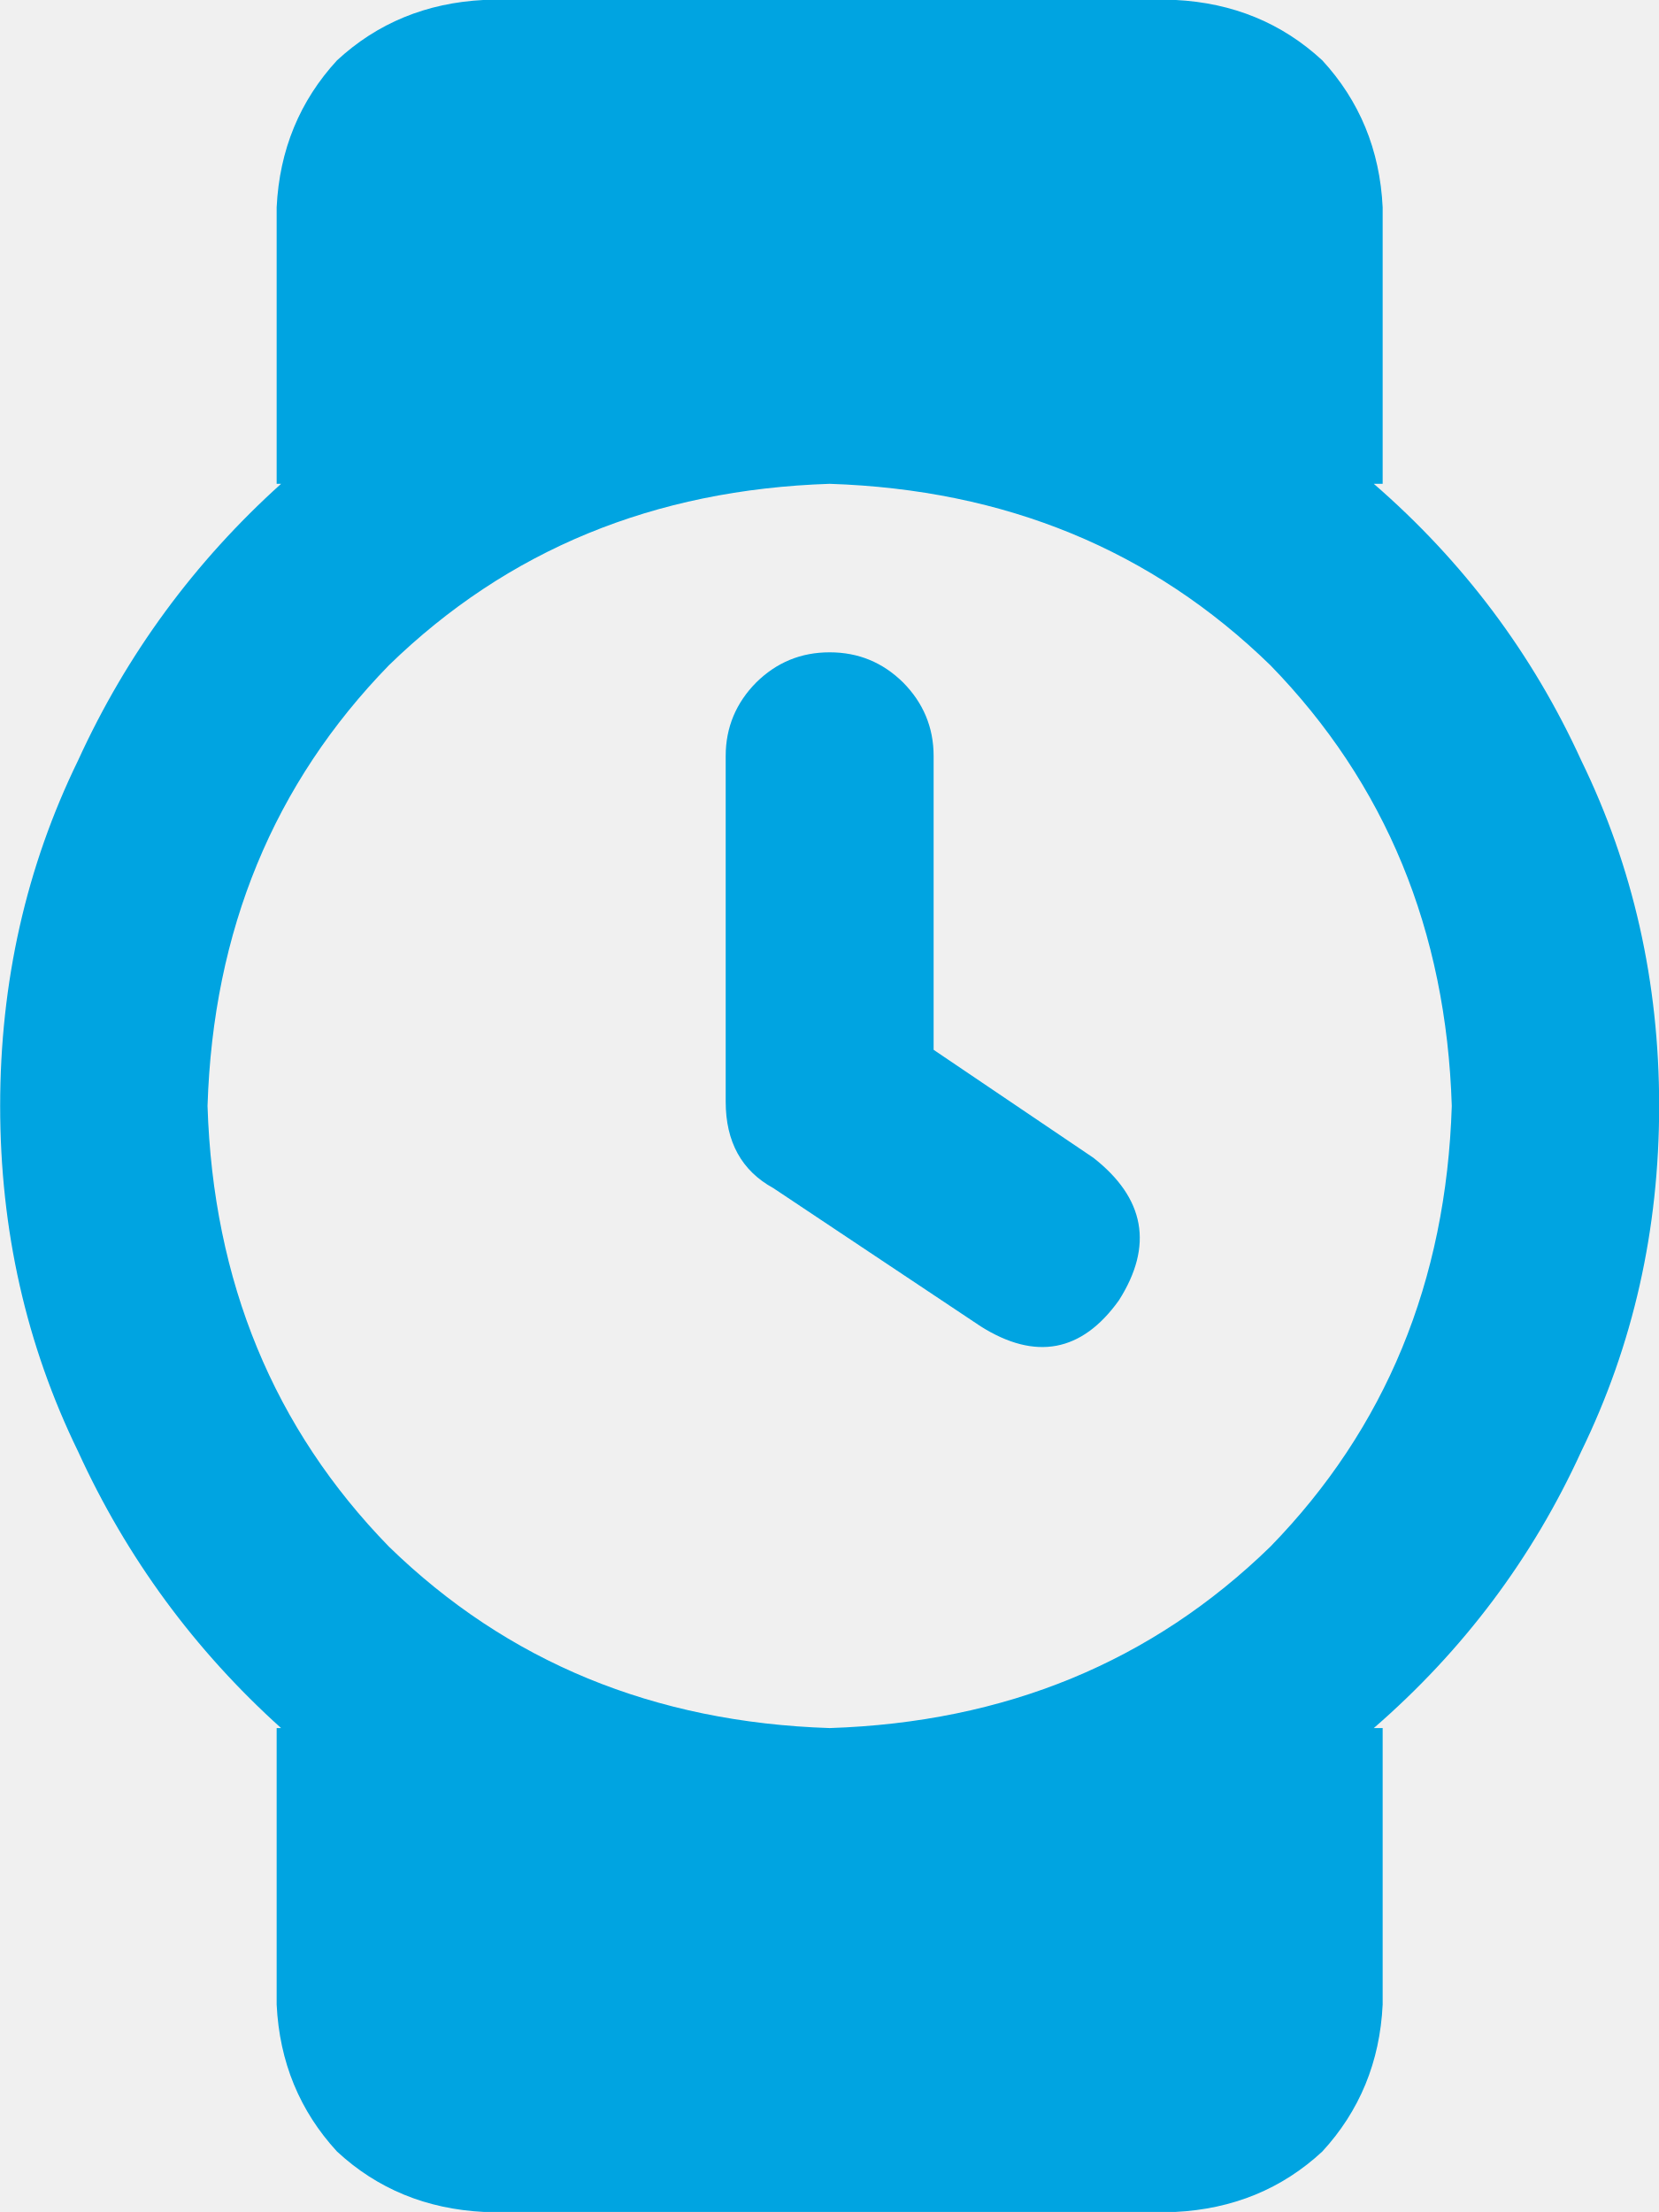
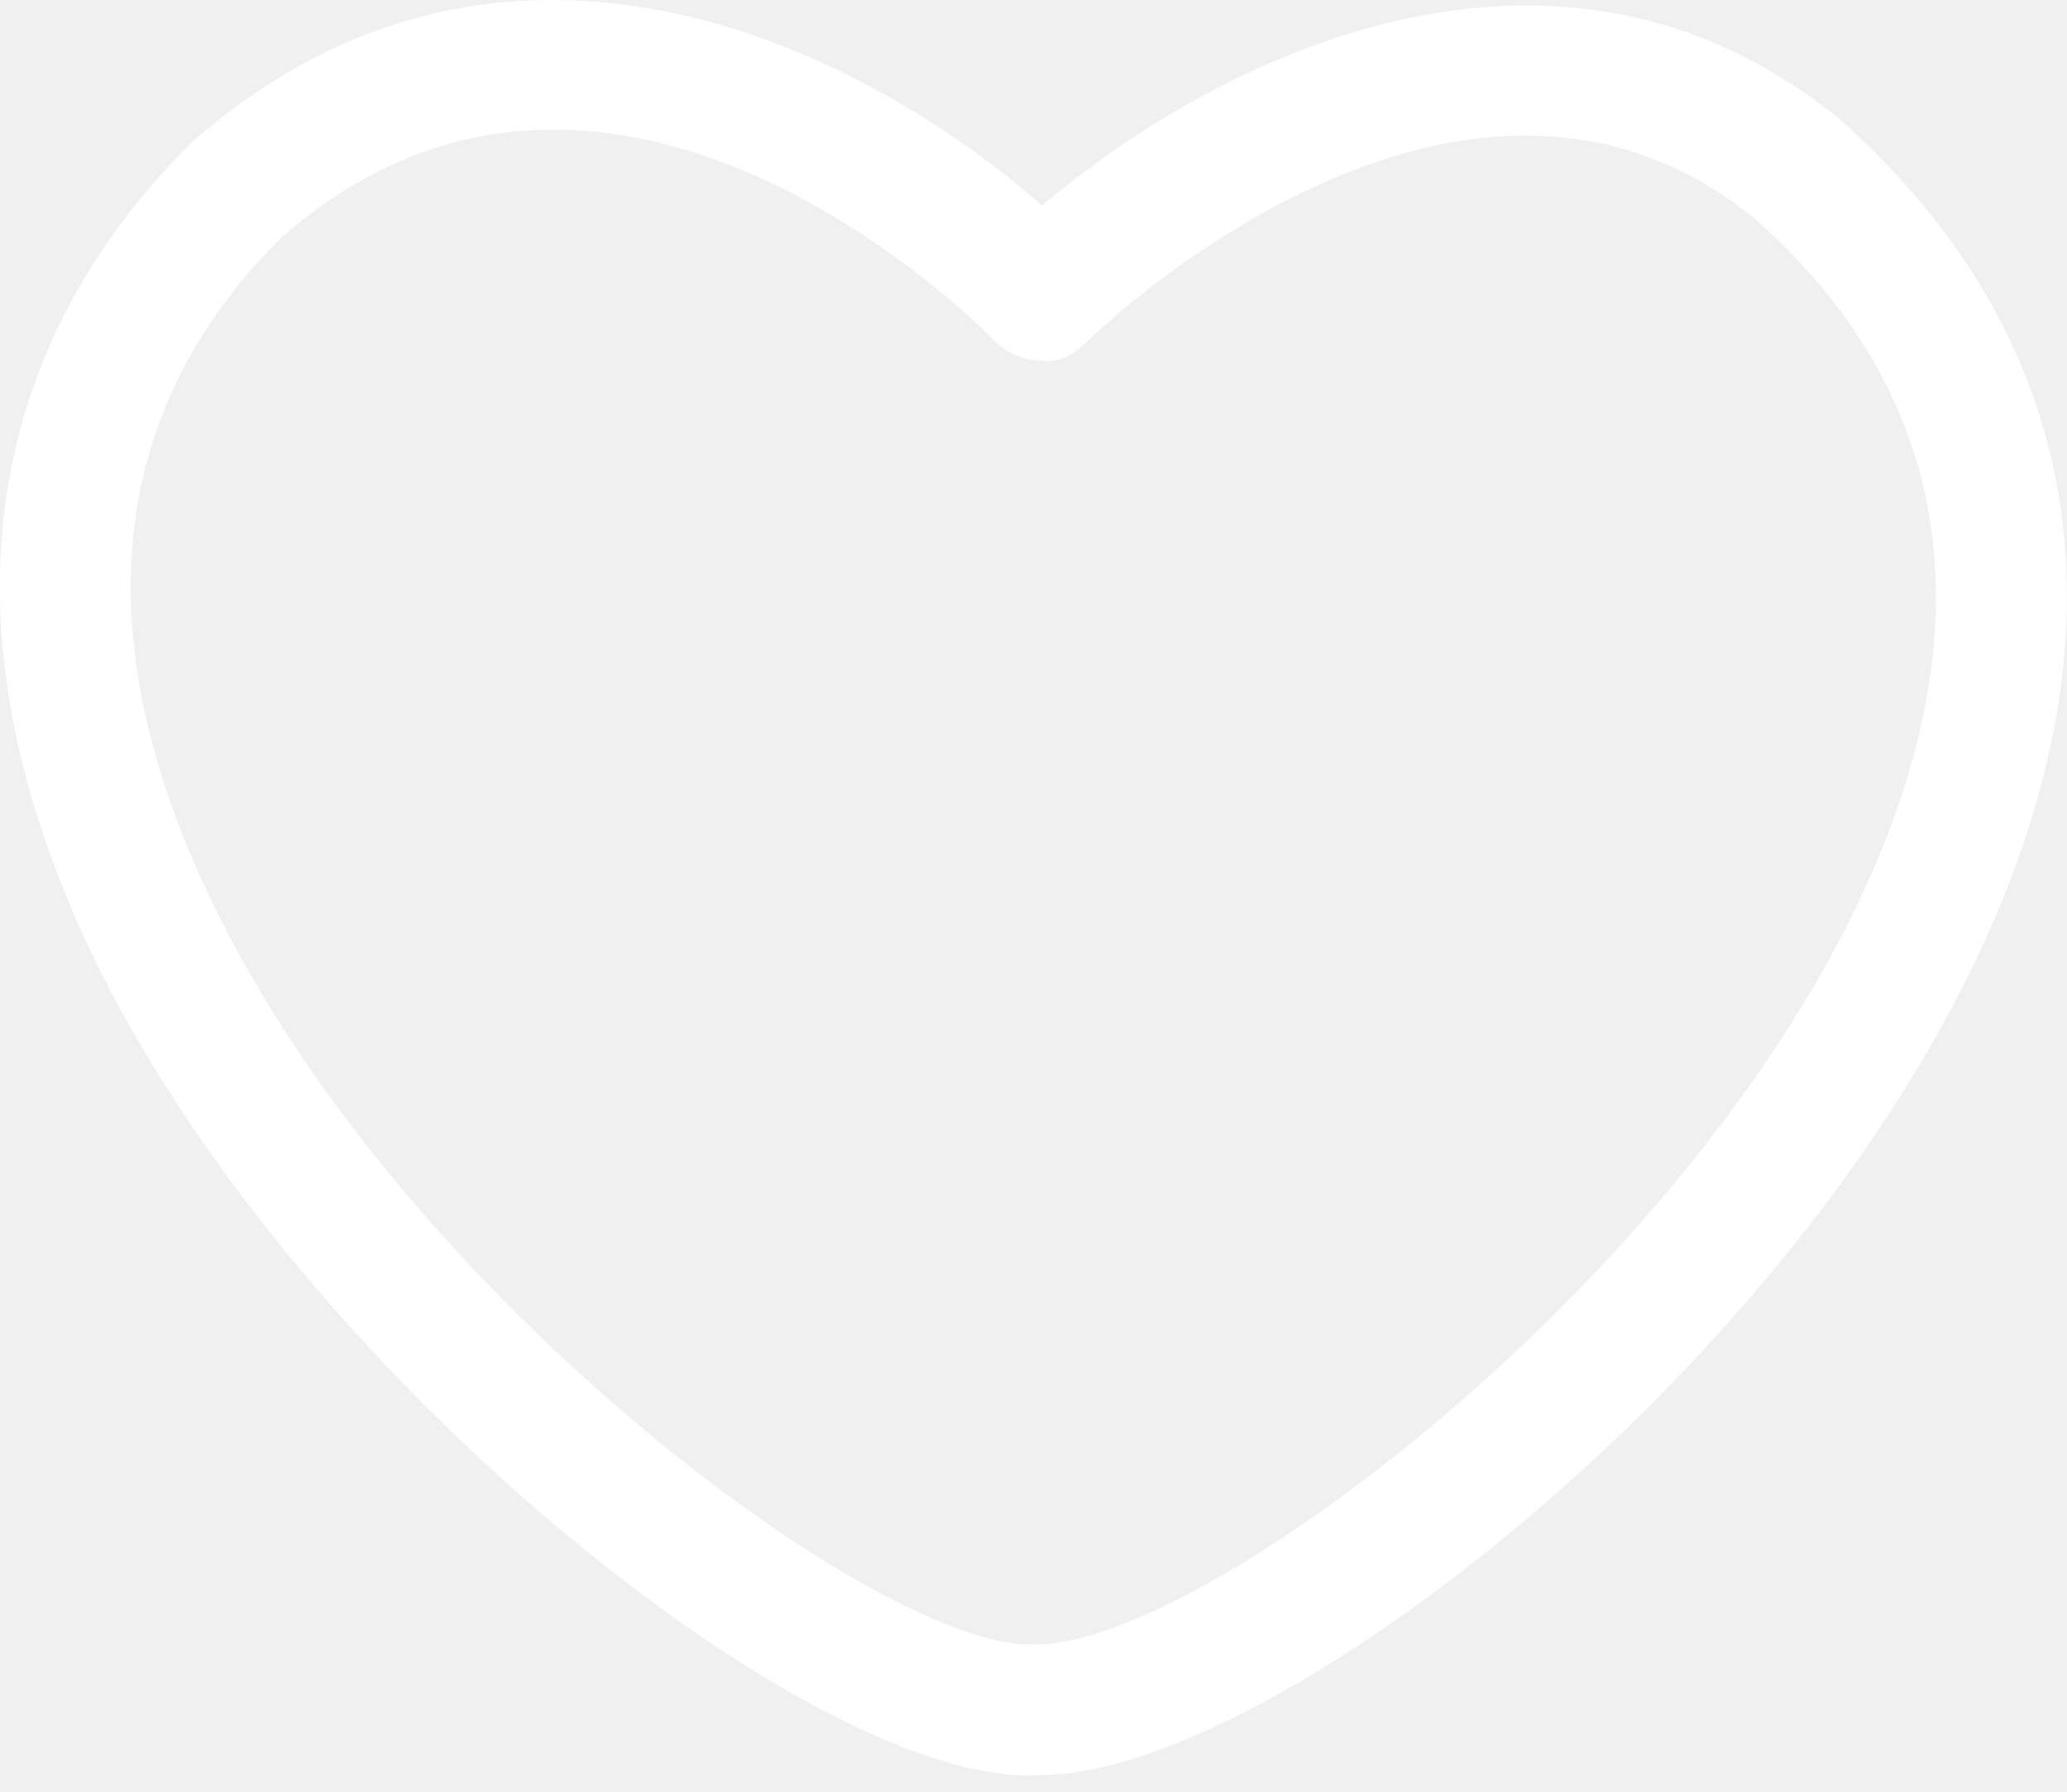
- <svg xmlns="http://www.w3.org/2000/svg" width="100%" height="100%" viewBox="0 0 30 40" version="1.1" xml:space="preserve" style="fill-rule:evenodd;clip-rule:evenodd;stroke-linejoin:round;stroke-miterlimit:2;">
-   <g transform="matrix(1,0,0,1,-1745.06,-343.131)">
-     <g transform="matrix(1,0,0,1,-91.9371,-165.069)">
-       <path d="M1853.88,527.184L1856.77,529.137C1857.7,529.866 1857.86,530.725 1857.23,531.715C1856.56,532.652 1855.72,532.809 1854.73,532.184L1850.98,529.684C1850.41,529.371 1850.12,528.85 1850.12,528.121L1850.12,521.871C1850.12,521.35 1850.31,520.908 1850.67,520.543C1851.04,520.178 1851.48,519.996 1852,519.996C1852.52,519.996 1852.96,520.178 1853.33,520.543C1853.69,520.908 1853.88,521.35 1853.88,521.871L1853.88,527.184ZM1858.25,508.199C1859.29,508.251 1860.18,508.616 1860.91,509.293C1861.58,510.022 1861.95,510.908 1862,511.949L1862,516.949L1861.84,516.949C1863.46,518.355 1864.71,520.022 1865.59,521.949C1866.53,523.876 1867,525.96 1867,528.199C1867,530.439 1866.53,532.522 1865.59,534.449C1864.71,536.376 1863.46,538.043 1861.84,539.449L1862,539.449L1862,544.449C1861.95,545.491 1861.58,546.376 1860.91,547.105C1860.18,547.783 1859.29,548.147 1858.25,548.199L1845.75,548.199C1844.71,548.147 1843.82,547.783 1843.09,547.105C1842.42,546.376 1842.05,545.491 1842,544.449L1842,539.449L1842.08,539.449C1840.52,538.043 1839.29,536.376 1838.41,534.449C1837.47,532.522 1837,530.439 1837,528.199C1837,525.96 1837.47,523.876 1838.41,521.949C1839.29,520.022 1840.52,518.355 1842.08,516.949L1842,516.949L1842,511.949C1842.05,510.908 1842.42,510.022 1843.09,509.293C1843.82,508.616 1844.71,508.251 1845.75,508.199L1858.25,508.199ZM1852,516.949C1848.82,517.053 1846.17,518.147 1844.03,520.23C1841.95,522.366 1840.85,525.022 1840.75,528.199C1840.85,531.376 1841.95,534.033 1844.03,536.168C1846.17,538.251 1848.82,539.345 1852,539.449C1855.18,539.345 1857.83,538.251 1859.97,536.168C1862.05,534.033 1863.15,531.376 1863.25,528.199C1863.15,525.022 1862.05,522.366 1859.97,520.23C1857.83,518.147 1855.18,517.053 1852,516.949Z" style="fill:rgb(0,164,225);fill-rule:nonzero;" />
+ <svg xmlns="http://www.w3.org/2000/svg" width="100%" height="100%" viewBox="0 0 45 39" version="1.1" xml:space="preserve" style="fill-rule:evenodd;clip-rule:evenodd;stroke-linejoin:round;stroke-miterlimit:2;">
+   <g transform="matrix(1,0,0,1,-10470,-16162)">
+     <g transform="matrix(1,0,0,1,8640,15606)">
+       <g transform="matrix(1,0,0,-1,1829.9,592.999)">
+         <path d="M12.151,34.178C10.215,34.178 8.174,33.543 6.198,31.804C2.548,28.151 1.953,23.431 4.498,17.833C8.567,8.877 19.431,0.968 22.668,1.207C26.432,1.21 37.746,9.765 41.222,18.904C43.246,24.233 42.267,28.717 38.309,32.234C31.861,37.495 23.849,29.648 23.77,29.569C23.499,29.298 23.189,29.093 22.753,29.153C22.372,29.156 22.007,29.315 21.743,29.589C21.498,29.842 17.204,34.178 12.151,34.178M22.497,-1.646C17.384,-1.646 6.03,7.584 1.905,16.655C-1.139,23.348 -0.327,29.304 4.25,33.879C11.024,39.858 18.813,36.017 22.785,32.524C26.622,35.775 33.993,39.428 40.151,34.403C45.062,30.041 46.335,24.344 43.884,17.89C40.055,7.821 27.915,-1.637 22.767,-1.637C22.676,-1.643 22.588,-1.646 22.497,-1.646" style="fill:white;fill-rule:nonzero;" />
+       </g>
    </g>
  </g>
</svg>
